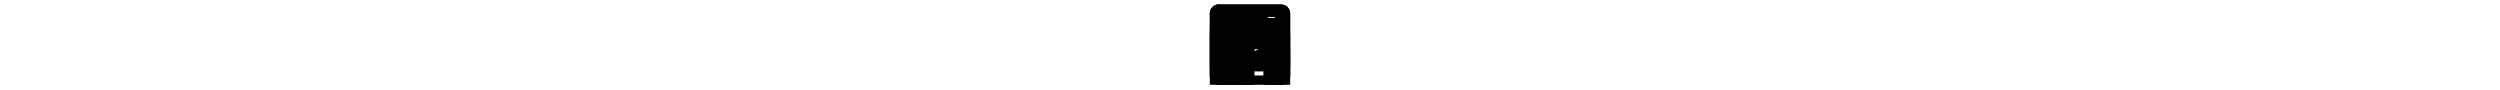
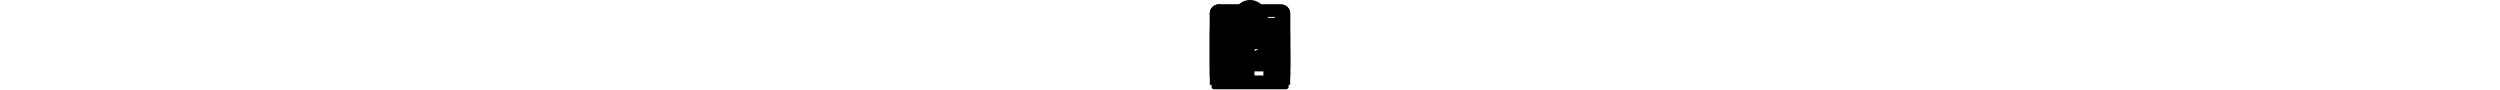
<svg xmlns="http://www.w3.org/2000/svg" version="1.1" width="560" height="20" viewBox="0 0 560 20">
  <svg id="icon-mail" viewBox="0 0 20 20">
    <path d="M1.574 5.286c0.488 0.262 7.248 3.894 7.5 4.029s0.578 0.199 0.906 0.199c0.328 0 0.654-0.064 0.906-0.199s7.012-3.767 7.5-4.029c0.489-0.263 0.951-1.286 0.054-1.286h-16.919c-0.897 0-0.435 1.023 0.053 1.286zM18.613 7.489c-0.555 0.289-7.387 3.849-7.727 4.027s-0.578 0.199-0.906 0.199-0.566-0.021-0.906-0.199-7.133-3.739-7.688-4.028c-0.39-0.204-0.386 0.035-0.386 0.219s0 7.293 0 7.293c0 0.42 0.566 1 1 1h16c0.434 0 1-0.58 1-1 0 0 0-7.108 0-7.292s0.004-0.423-0.387-0.219z" />
  </svg>
  <svg id="icon-menu" viewBox="0 0 20 20">
    <path d="M16.4 9h-12.8c-0.552 0-0.6 0.447-0.6 1s0.048 1 0.6 1h12.8c0.552 0 0.6-0.447 0.6-1s-0.048-1-0.6-1zM16.4 13h-12.8c-0.552 0-0.6 0.447-0.6 1s0.048 1 0.6 1h12.8c0.552 0 0.6-0.447 0.6-1s-0.048-1-0.6-1zM3.6 7h12.8c0.552 0 0.6-0.447 0.6-1s-0.048-1-0.6-1h-12.8c-0.552 0-0.6 0.447-0.6 1s0.048 1 0.6 1z" />
  </svg>
  <svg id="icon-facebook" viewBox="0 0 20 20">
    <path d="M17 1h-14c-1.1 0-2 0.9-2 2v14c0 1.101 0.9 2 2 2h7v-7h-2v-2.475h2v-2.050c0-2.164 1.212-3.684 3.766-3.684l1.803 0.002v2.605h-1.197c-0.994 0-1.372 0.746-1.372 1.438v1.69h2.568l-0.568 2.474h-2v7h4c1.1 0 2-0.899 2-2v-14c0-1.1-0.9-2-2-2z" />
  </svg>
  <svg id="icon-instagram" viewBox="0 0 20 20">
    <path d="M17 1h-14c-1.1 0-2 0.9-2 2v14c0 1.101 0.9 2 2 2h14c1.1 0 2-0.899 2-2v-14c0-1.1-0.9-2-2-2zM9.984 15.523c3.059 0 5.538-2.481 5.538-5.539 0-0.338-0.043-0.664-0.103-0.984h1.581v7.216c0 0.382-0.31 0.69-0.693 0.69h-12.614c-0.383 0-0.693-0.308-0.693-0.69v-7.216h1.549c-0.061 0.32-0.104 0.646-0.104 0.984 0 3.059 2.481 5.539 5.539 5.539zM6.523 9.984c0-1.912 1.55-3.461 3.462-3.461s3.462 1.549 3.462 3.461-1.551 3.462-3.462 3.462c-1.913 0-3.462-1.55-3.462-3.462zM16.307 6h-1.615c-0.382 0-0.692-0.312-0.692-0.692v-1.617c0-0.382 0.31-0.691 0.691-0.691h1.615c0.384 0 0.694 0.309 0.694 0.691v1.616c0 0.381-0.31 0.693-0.693 0.693z" />
  </svg>
+   <svg id="shopping-bag" viewBox="-35 0 512 512.001">
+     <path d="m443.055 495.172-38.914-370.574c-.816-7.758-7.355-13.648-15.156-13.648h-73.141v-16.676c0-51.98-42.293-94.273-94.273-94.273-51.984 0-94.277 42.293-94.277 94.273v16.676h-73.141c-7.801 0-14.34 5.891-15.156 13.648l-38.914 370.574c-.449 4.293.945 8.578 3.832 11.789 2.891 3.207 7.008 5.039 11.324 5.039h412.656c4.32 0 8.438-1.832 11.324-5.039 2.895-3.211 4.285-7.496 3.836-11.789zm-285.285-400.898c0-35.176 28.621-63.797 63.801-63.797 35.176 0 63.797 28.621 63.797 63.797v16.676h-127.598zm-125.609 387.25 35.715-340.098h59.418v33.582c0 8.414 6.824 15.238 15.238 15.238s15.238-6.824 15.238-15.238v-33.582h127.598v33.582c0 8.414 6.824 15.238 15.238 15.238 8.414 0 15.238-6.824 15.238-15.238v-33.582h59.418l35.715 340.098zm0 0" />
+   </svg>
  <svg id="icon-linkedin" viewBox="0 0 20 20">
    <path d="M5 3c0 1.062-0.71 1.976-2.001 1.976-1.215 0-1.999-0.862-1.999-1.924 0-1.090 0.76-2.052 2-2.052s1.976 0.91 2 2zM1 19v-13h4v13h-4z" />
    <path d="M7 10.444c0-1.545-0.051-2.836-0.102-3.951h3.594l0.178 1.723h0.076c0.506-0.811 1.746-2 3.822-2 2.532 0 4.432 1.695 4.432 5.342v7.442h-4v-6.861c0-1.594-0.607-2.81-2-2.81-1.062 0-1.594 0.86-1.873 1.569-0.102 0.254-0.127 0.608-0.127 0.963v7.139h-4v-8.556z" />
  </svg>
</svg>
